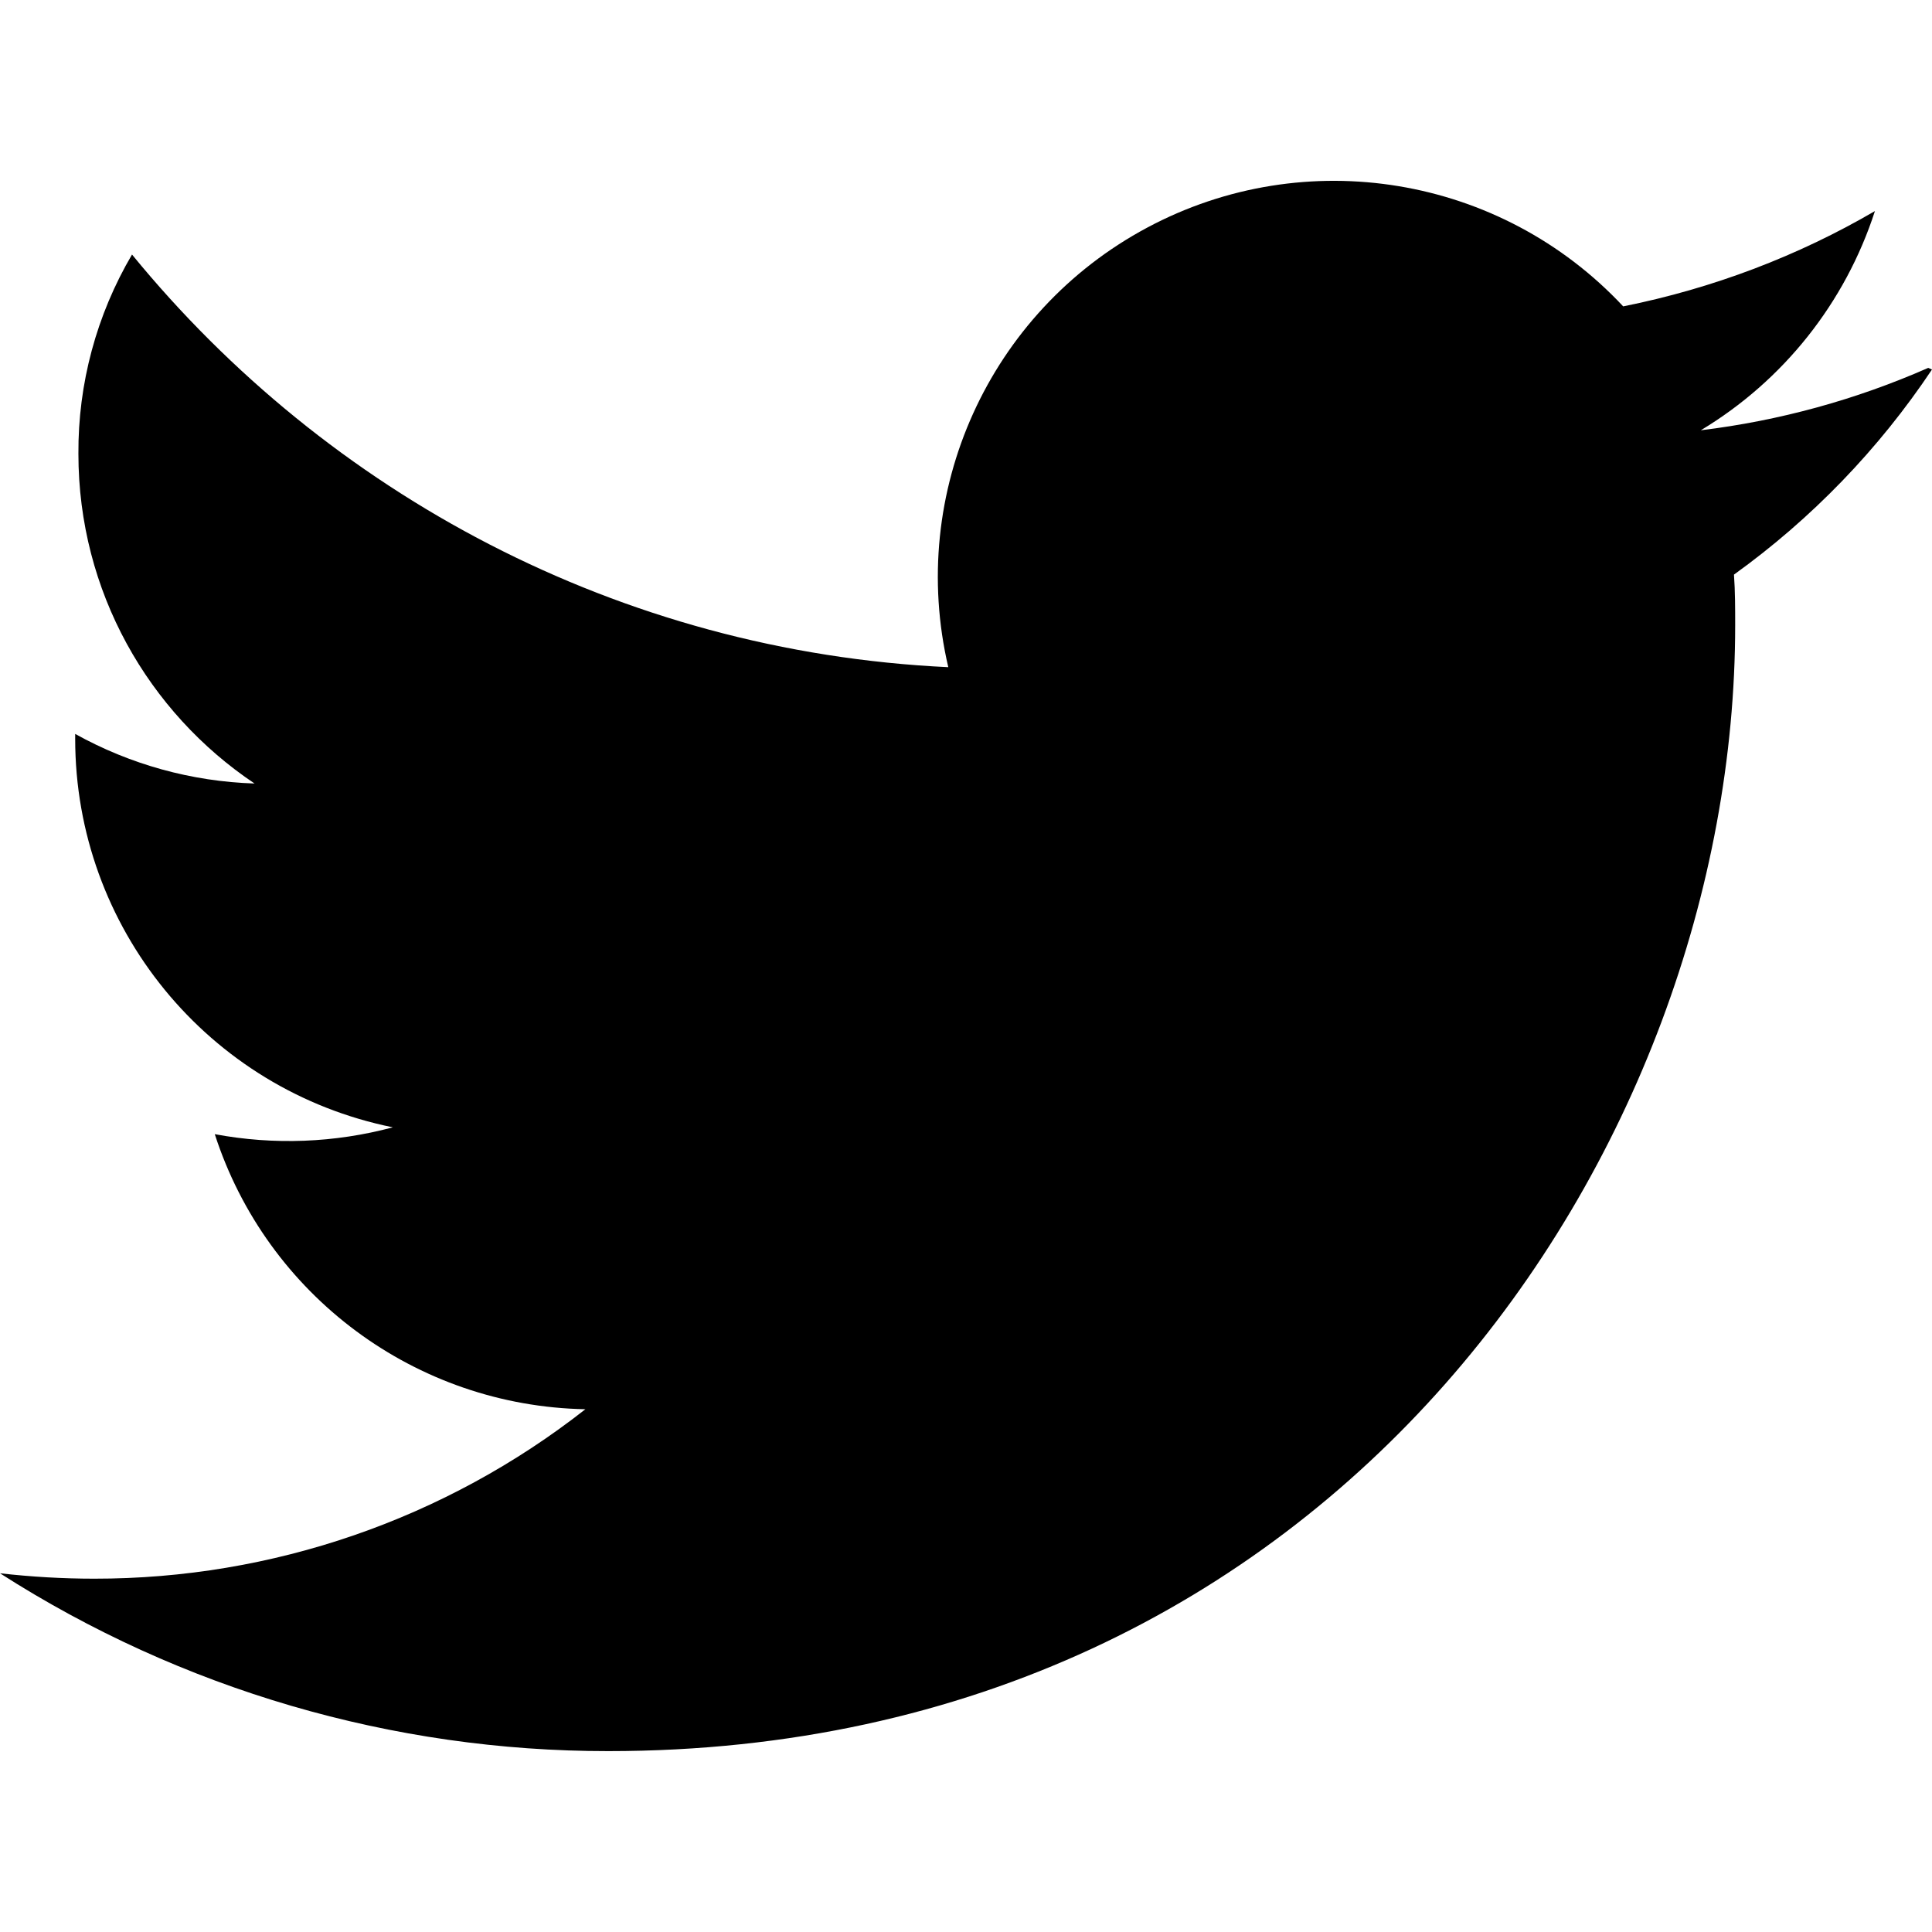
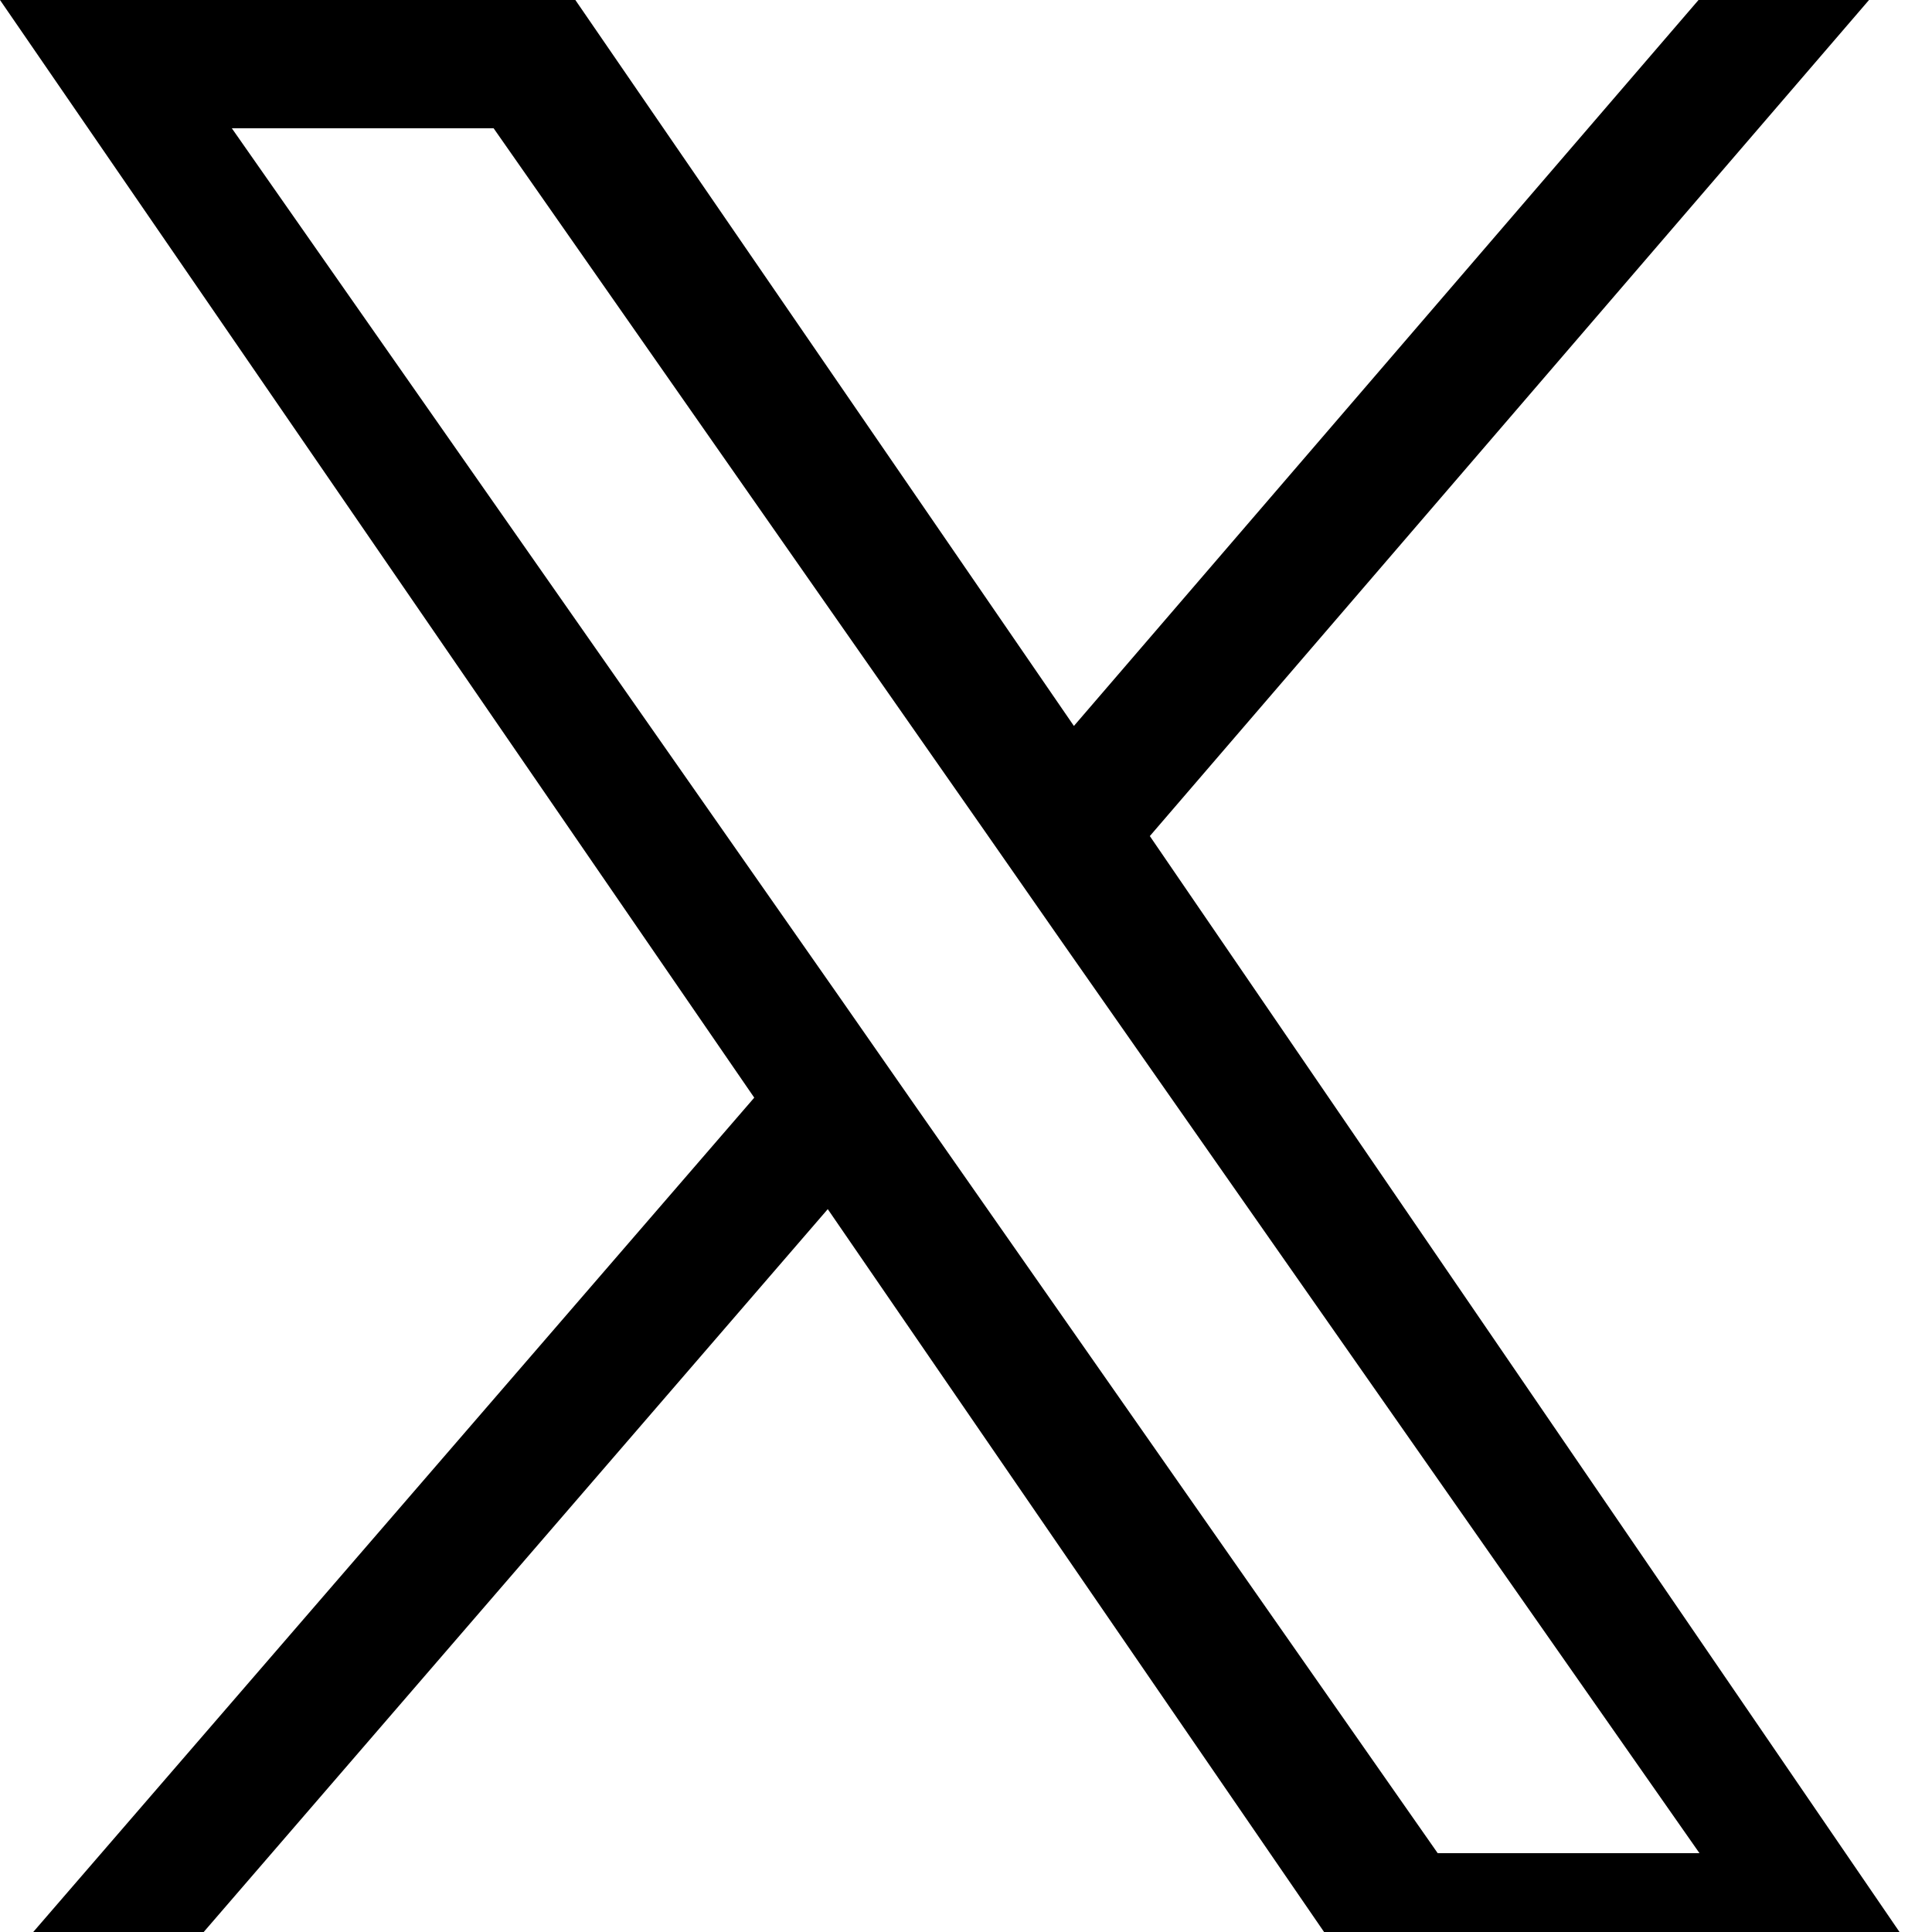
- <svg xmlns="http://www.w3.org/2000/svg" role="img" viewBox="0 0 24 24">
-   <path d="M23.953 4.57a10 10 0 01-2.825.775 4.958 4.958 0 002.163-2.723c-.951.555-2.005.959-3.127 1.184a4.92 4.92 0 00-8.384 4.482C7.69 8.095 4.067 6.13 1.64 3.162a4.822 4.822 0 00-.666 2.475c0 1.71.87 3.213 2.188 4.096a4.904 4.904 0 01-2.228-.616v.06a4.923 4.923 0 003.946 4.827 4.996 4.996 0 01-2.212.085 4.936 4.936 0 004.604 3.417 9.867 9.867 0 01-6.102 2.105c-.39 0-.779-.023-1.17-.067a13.995 13.995 0 007.557 2.209c9.053 0 13.998-7.496 13.998-13.985 0-.21 0-.42-.015-.63A9.935 9.935 0 0024 4.59z" />
+ <svg xmlns="http://www.w3.org/2000/svg" role="img" viewBox="0 0 20 20">
+   <path d="M11.903 8.655L19.348 0H17.583L11.117 7.515L5.956 0H0L7.808 11.363L0 20.398H1.765L8.569 12.517L13.98 20.398H19.936L11.903 8.655ZM9.486 11.464L8.696 10.33L2.4 1.328H5.11L10.188 8.595L10.978 9.729L17.593 19.184H14.883L9.486 11.464Z" />
</svg>
